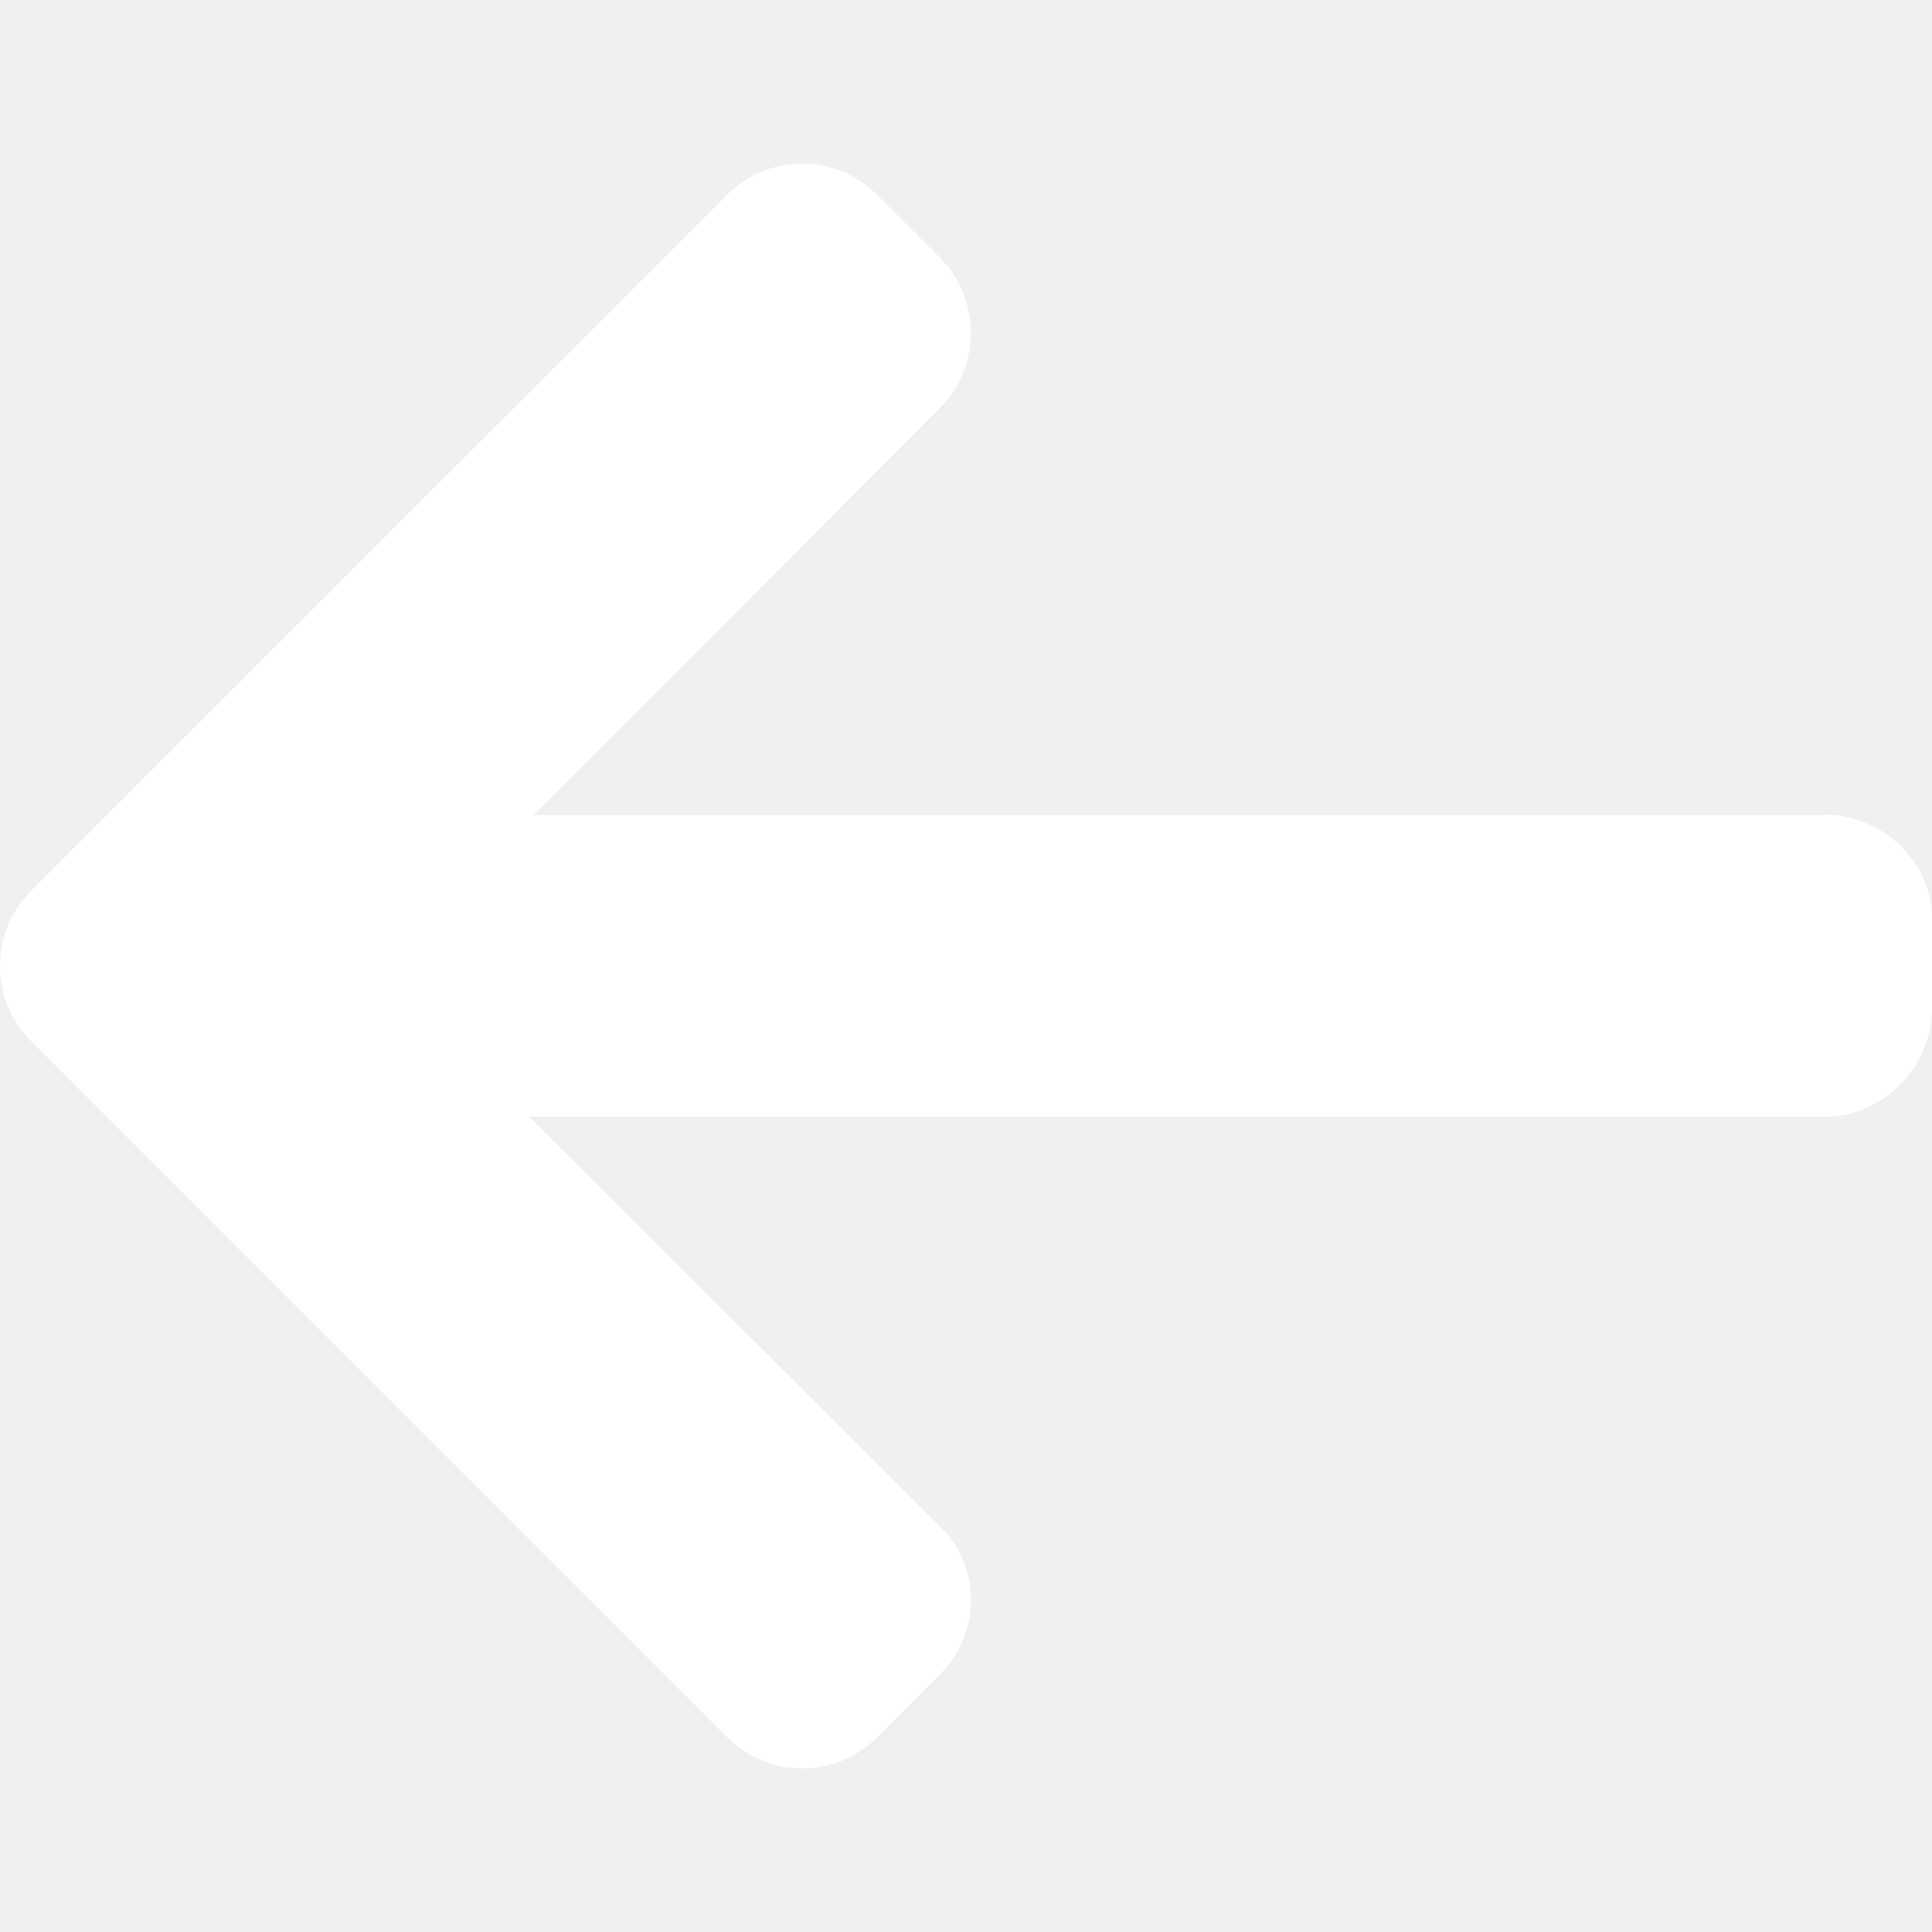
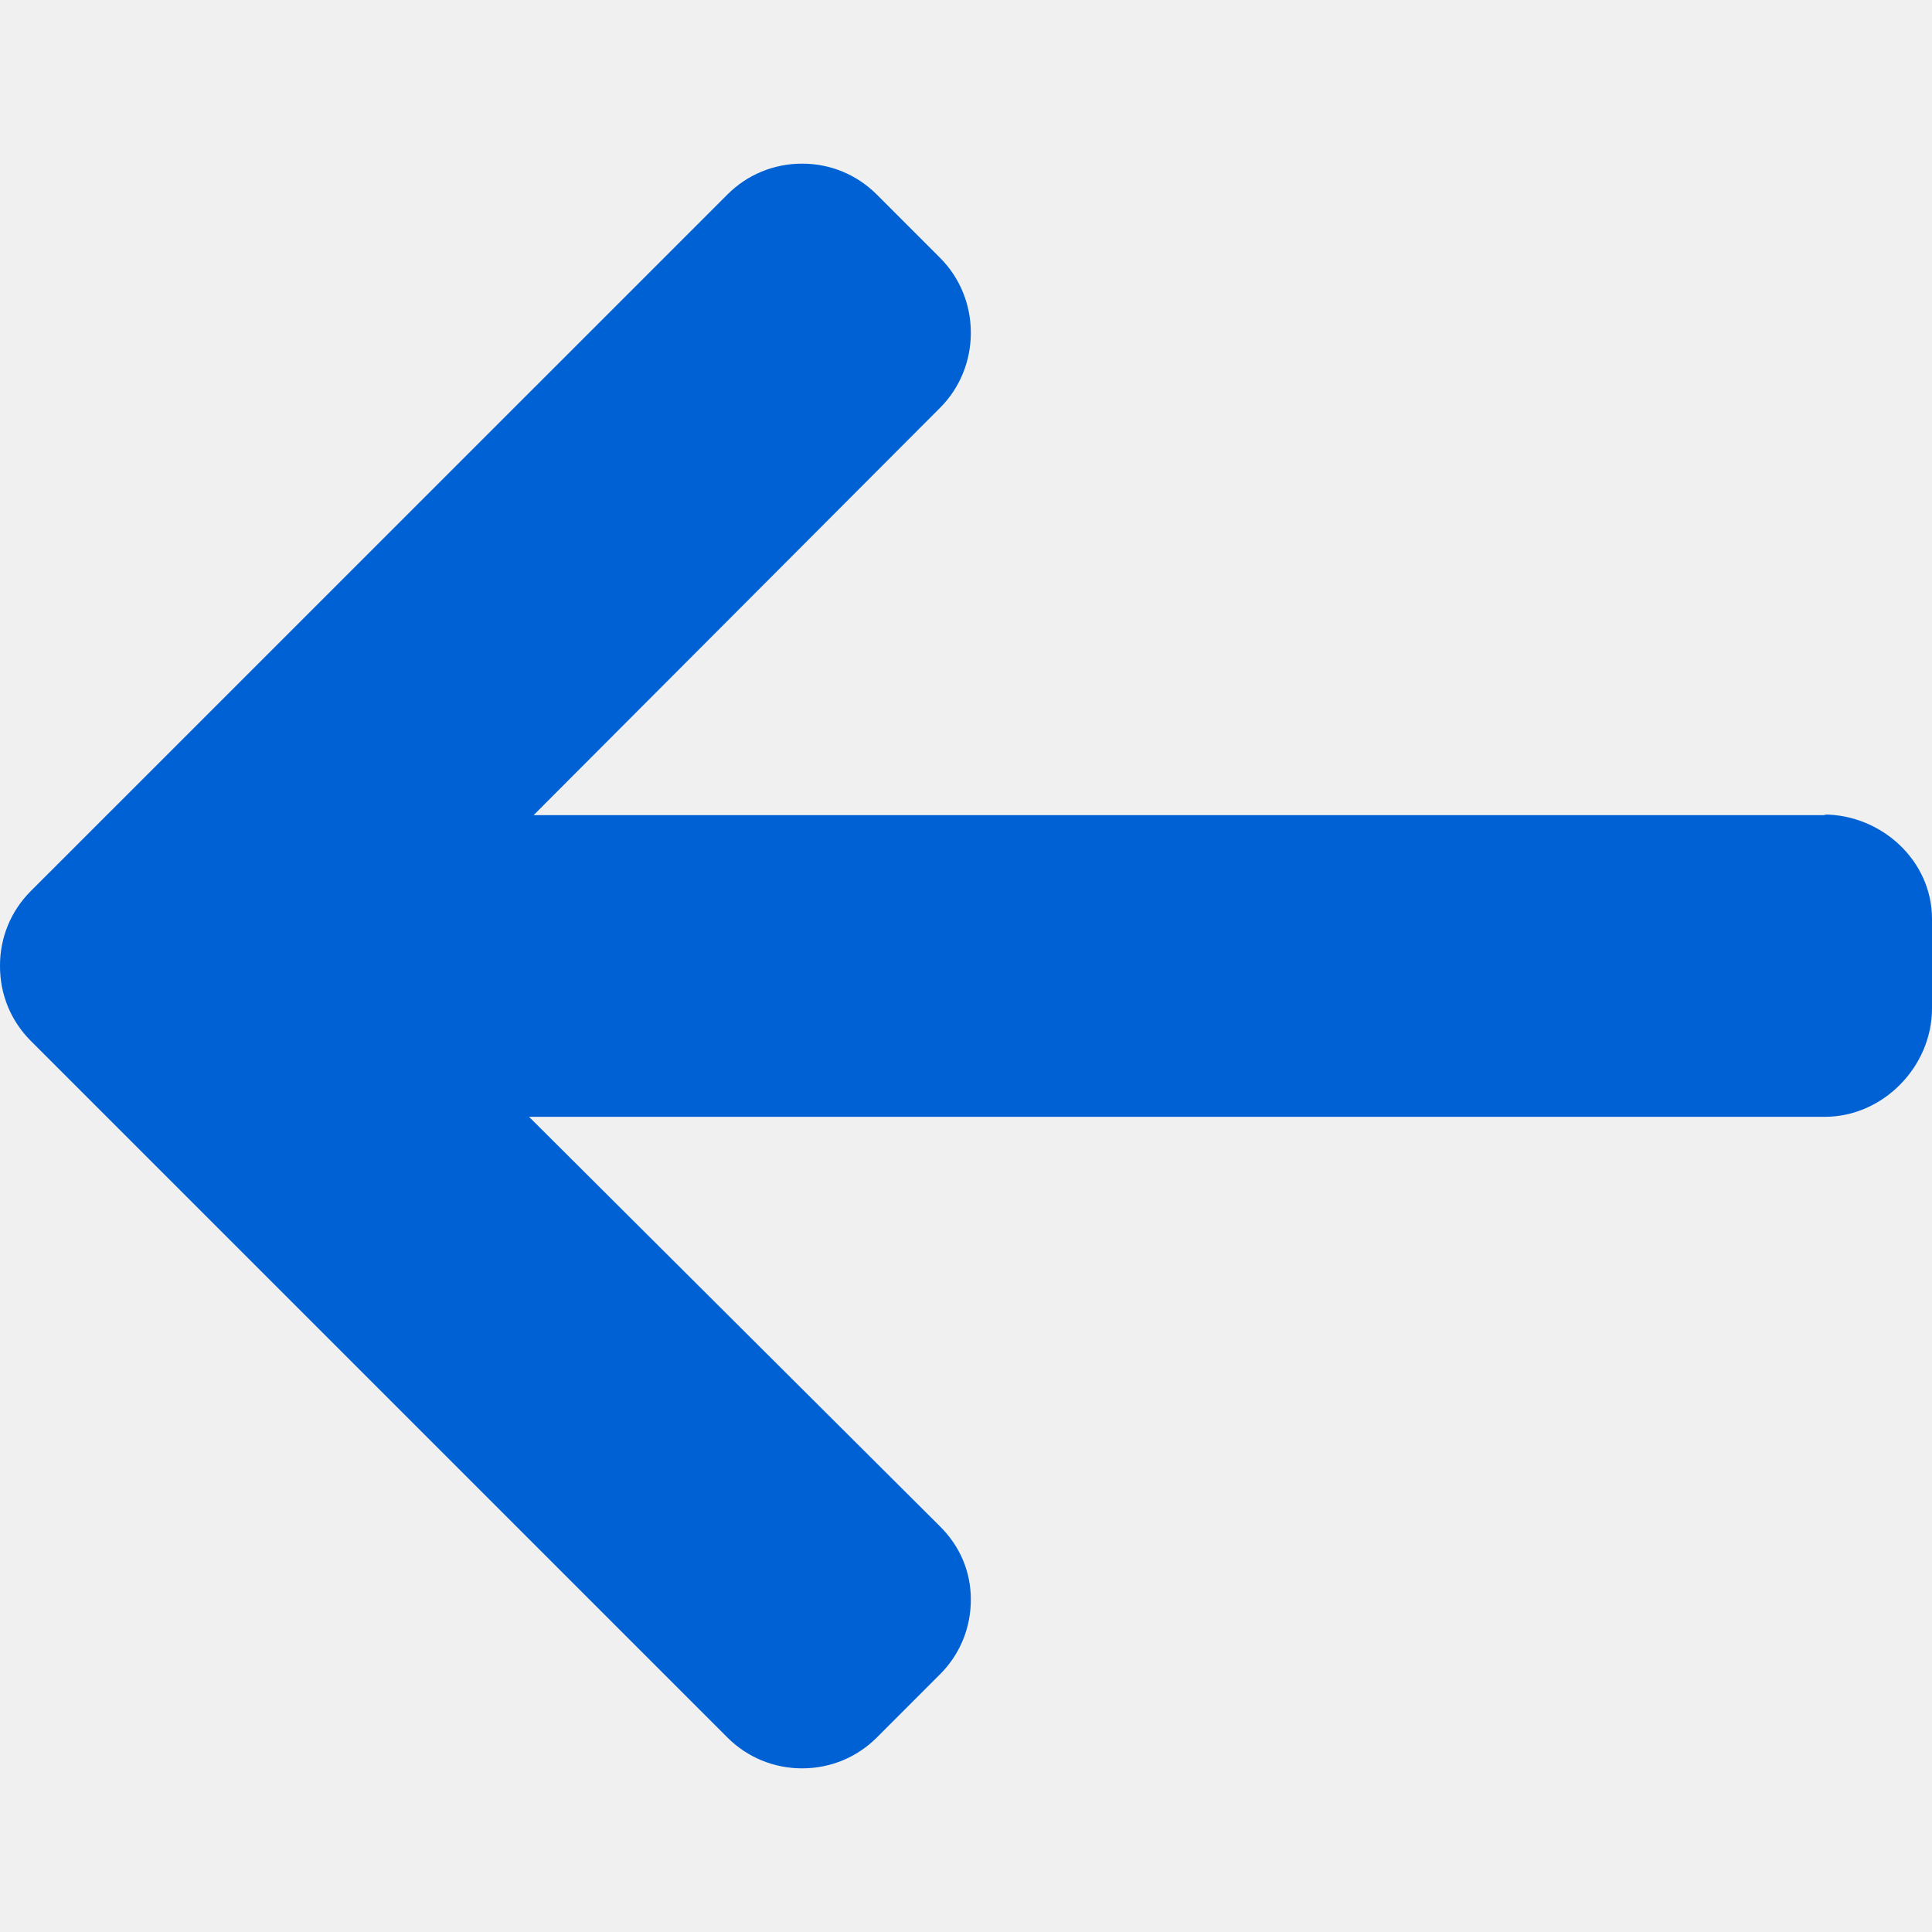
<svg xmlns="http://www.w3.org/2000/svg" version="1.1" id="Layer_1" x="0px" y="0px" viewBox="0 0 492 492" style="enable-background:new 0 0 492 492;" xml:space="preserve" width="512px" height="512px">
  <g>
    <g>
      <g>
-         <path d="M464.344,207.418l0.768,0.168H135.888l103.496-103.724c5.068-5.064,7.848-11.924,7.848-19.124    c0-7.2-2.78-14.012-7.848-19.088L223.28,49.538c-5.064-5.064-11.812-7.864-19.008-7.864c-7.2,0-13.952,2.78-19.016,7.844    L7.844,226.914C2.76,231.998-0.02,238.77,0,245.974c-0.02,7.244,2.76,14.02,7.844,19.096l177.412,177.412    c5.064,5.06,11.812,7.844,19.016,7.844c7.196,0,13.944-2.788,19.008-7.844l16.104-16.112c5.068-5.056,7.848-11.808,7.848-19.008    c0-7.196-2.78-13.592-7.848-18.652L134.72,284.406h329.992c14.828,0,27.288-12.78,27.288-27.6v-22.788    C492,219.198,479.172,207.418,464.344,207.418z" data-original="#000000" class="active-path" data-old_color="#000000" fill="#FFFFFF" />
+         <path d="M464.344,207.418l0.768,0.168H135.888l103.496-103.724c5.068-5.064,7.848-11.924,7.848-19.124    c0-7.2-2.78-14.012-7.848-19.088L223.28,49.538c-5.064-5.064-11.812-7.864-19.008-7.864c-7.2,0-13.952,2.78-19.016,7.844    L7.844,226.914C2.76,231.998-0.02,238.77,0,245.974c-0.02,7.244,2.76,14.02,7.844,19.096l177.412,177.412    c5.064,5.06,11.812,7.844,19.016,7.844c7.196,0,13.944-2.788,19.008-7.844l16.104-16.112c5.068-5.056,7.848-11.808,7.848-19.008    c0-7.196-2.78-13.592-7.848-18.652L134.72,284.406h329.992c14.828,0,27.288-12.78,27.288-27.6v-22.788    C492,219.198,479.172,207.418,464.344,207.418z" data-original="#000000" class="active-path" data-old_color="#000000" fill="#0061d5" />
      </g>
    </g>
  </g>
</svg>
